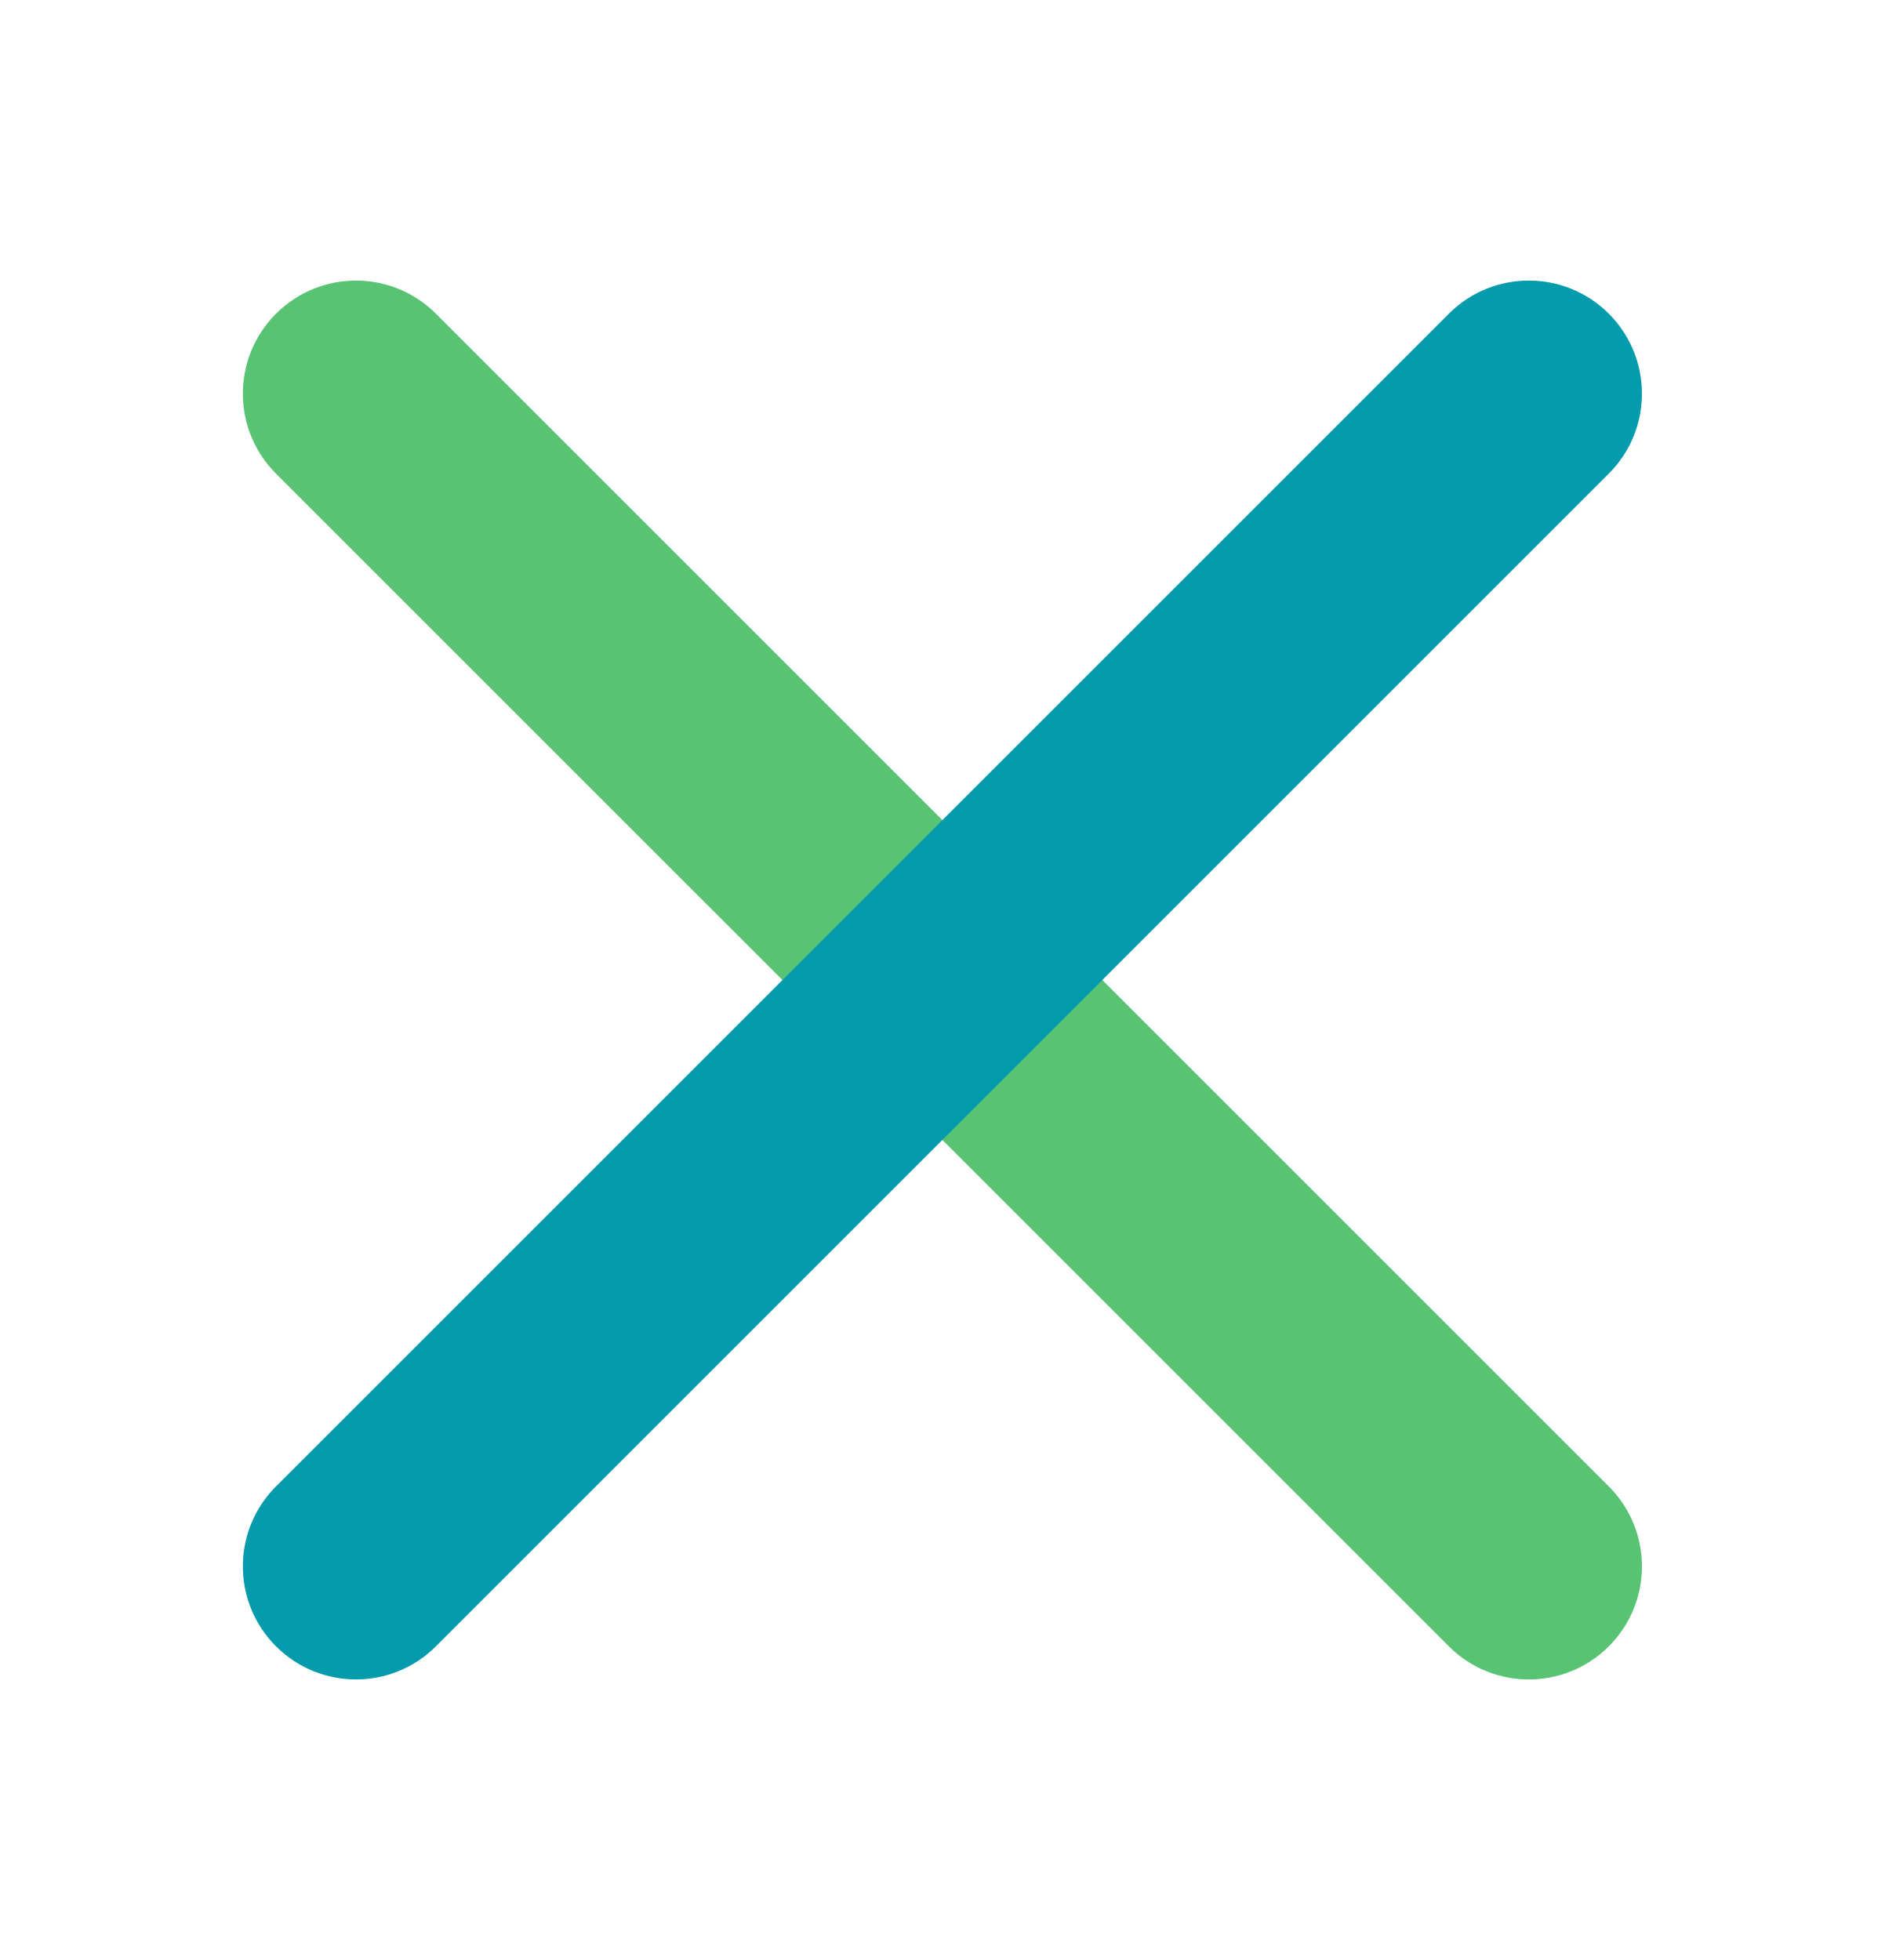
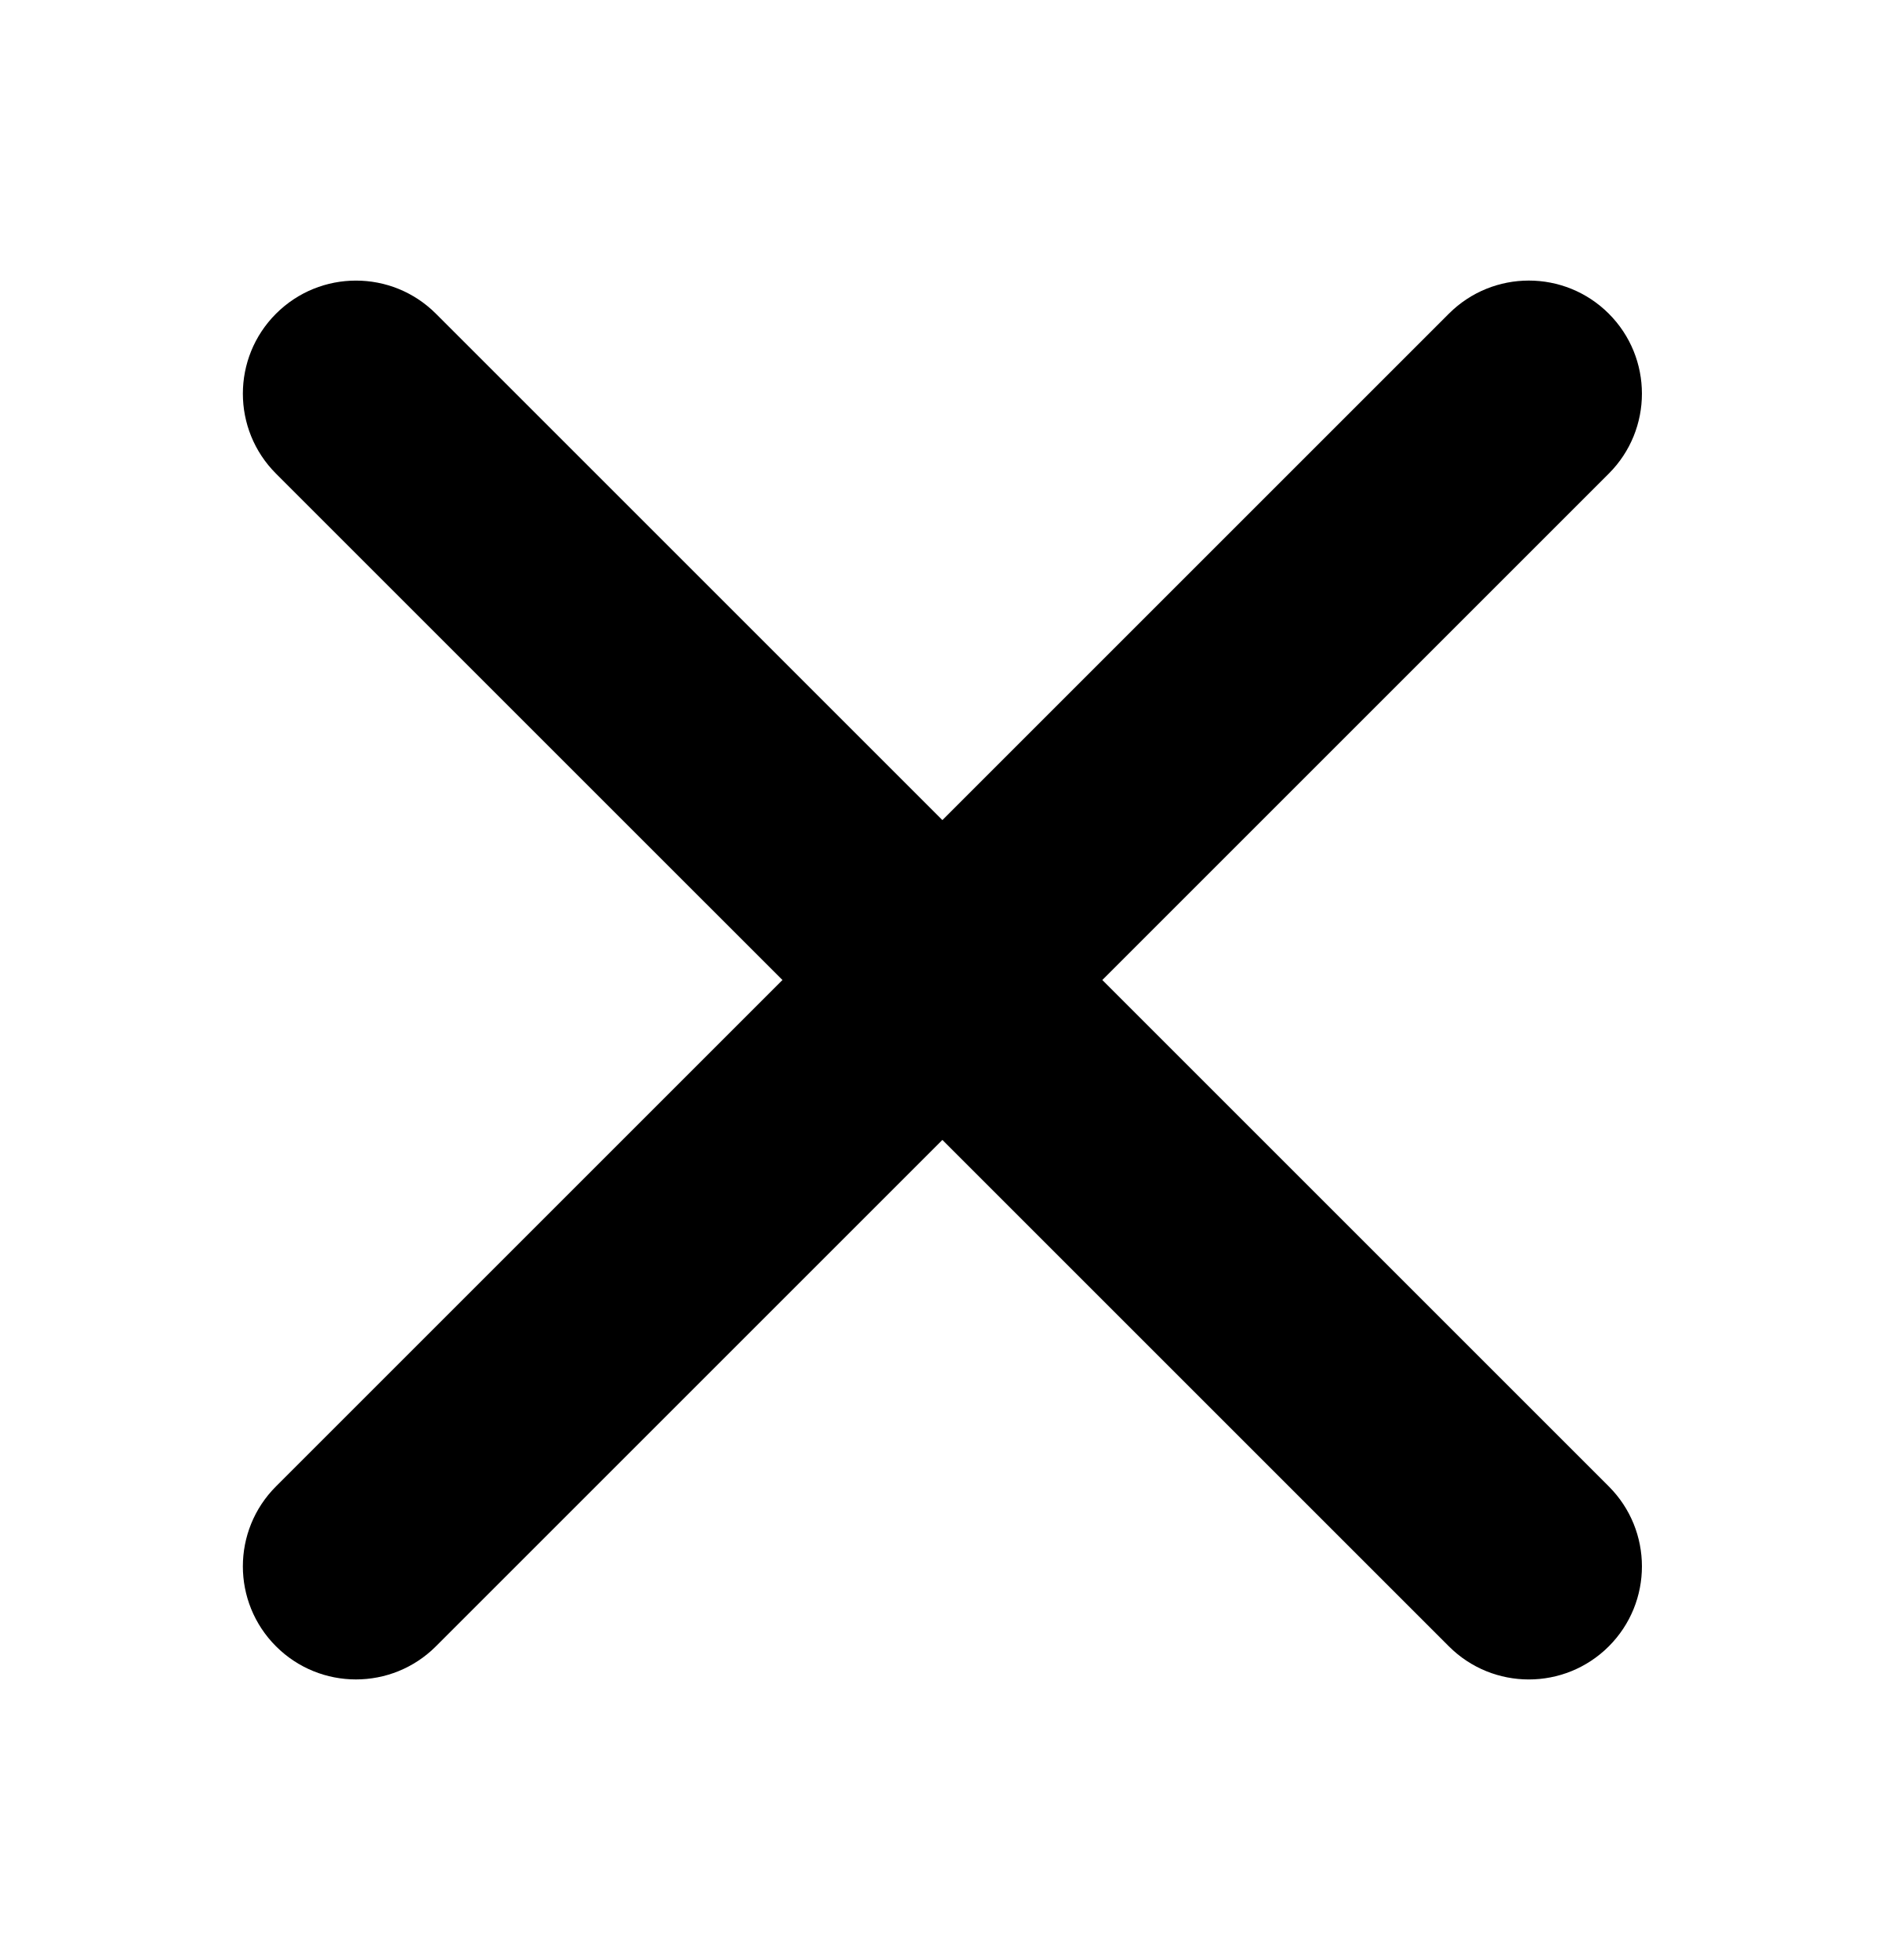
- <svg xmlns="http://www.w3.org/2000/svg" width="25" height="26" viewBox="0 0 25 26" fill="none">
-   <rect x="20.278" y="22.899" width="25" height="3" rx="1.5" transform="rotate(-135 20.278 22.8995)" fill="#58C473" />
-   <rect x="2.6" y="20.778" width="25" height="3" rx="1.5" transform="rotate(-45 2.60019 20.7782)" fill="#049BAD" />
+ <svg xmlns="http://www.w3.org/2000/svg" width="25" height="26" viewBox="0 0 25 26" fill="none" version="1.1" id="svg2">
+   <defs id="defs2" />
+   <rect x="20.278" y="22.899" width="25" height="3" rx="1.5" transform="rotate(-135 20.278 22.8995)" fill="#58C473" id="rect1" style="fill:#000000;fill-opacity:1" />
+   <rect x="2.6" y="20.778" width="25" height="3" rx="1.5" transform="rotate(-45 2.60019 20.7782)" fill="#049BAD" id="rect2" style="fill:#000000;fill-opacity:1" />
</svg>
